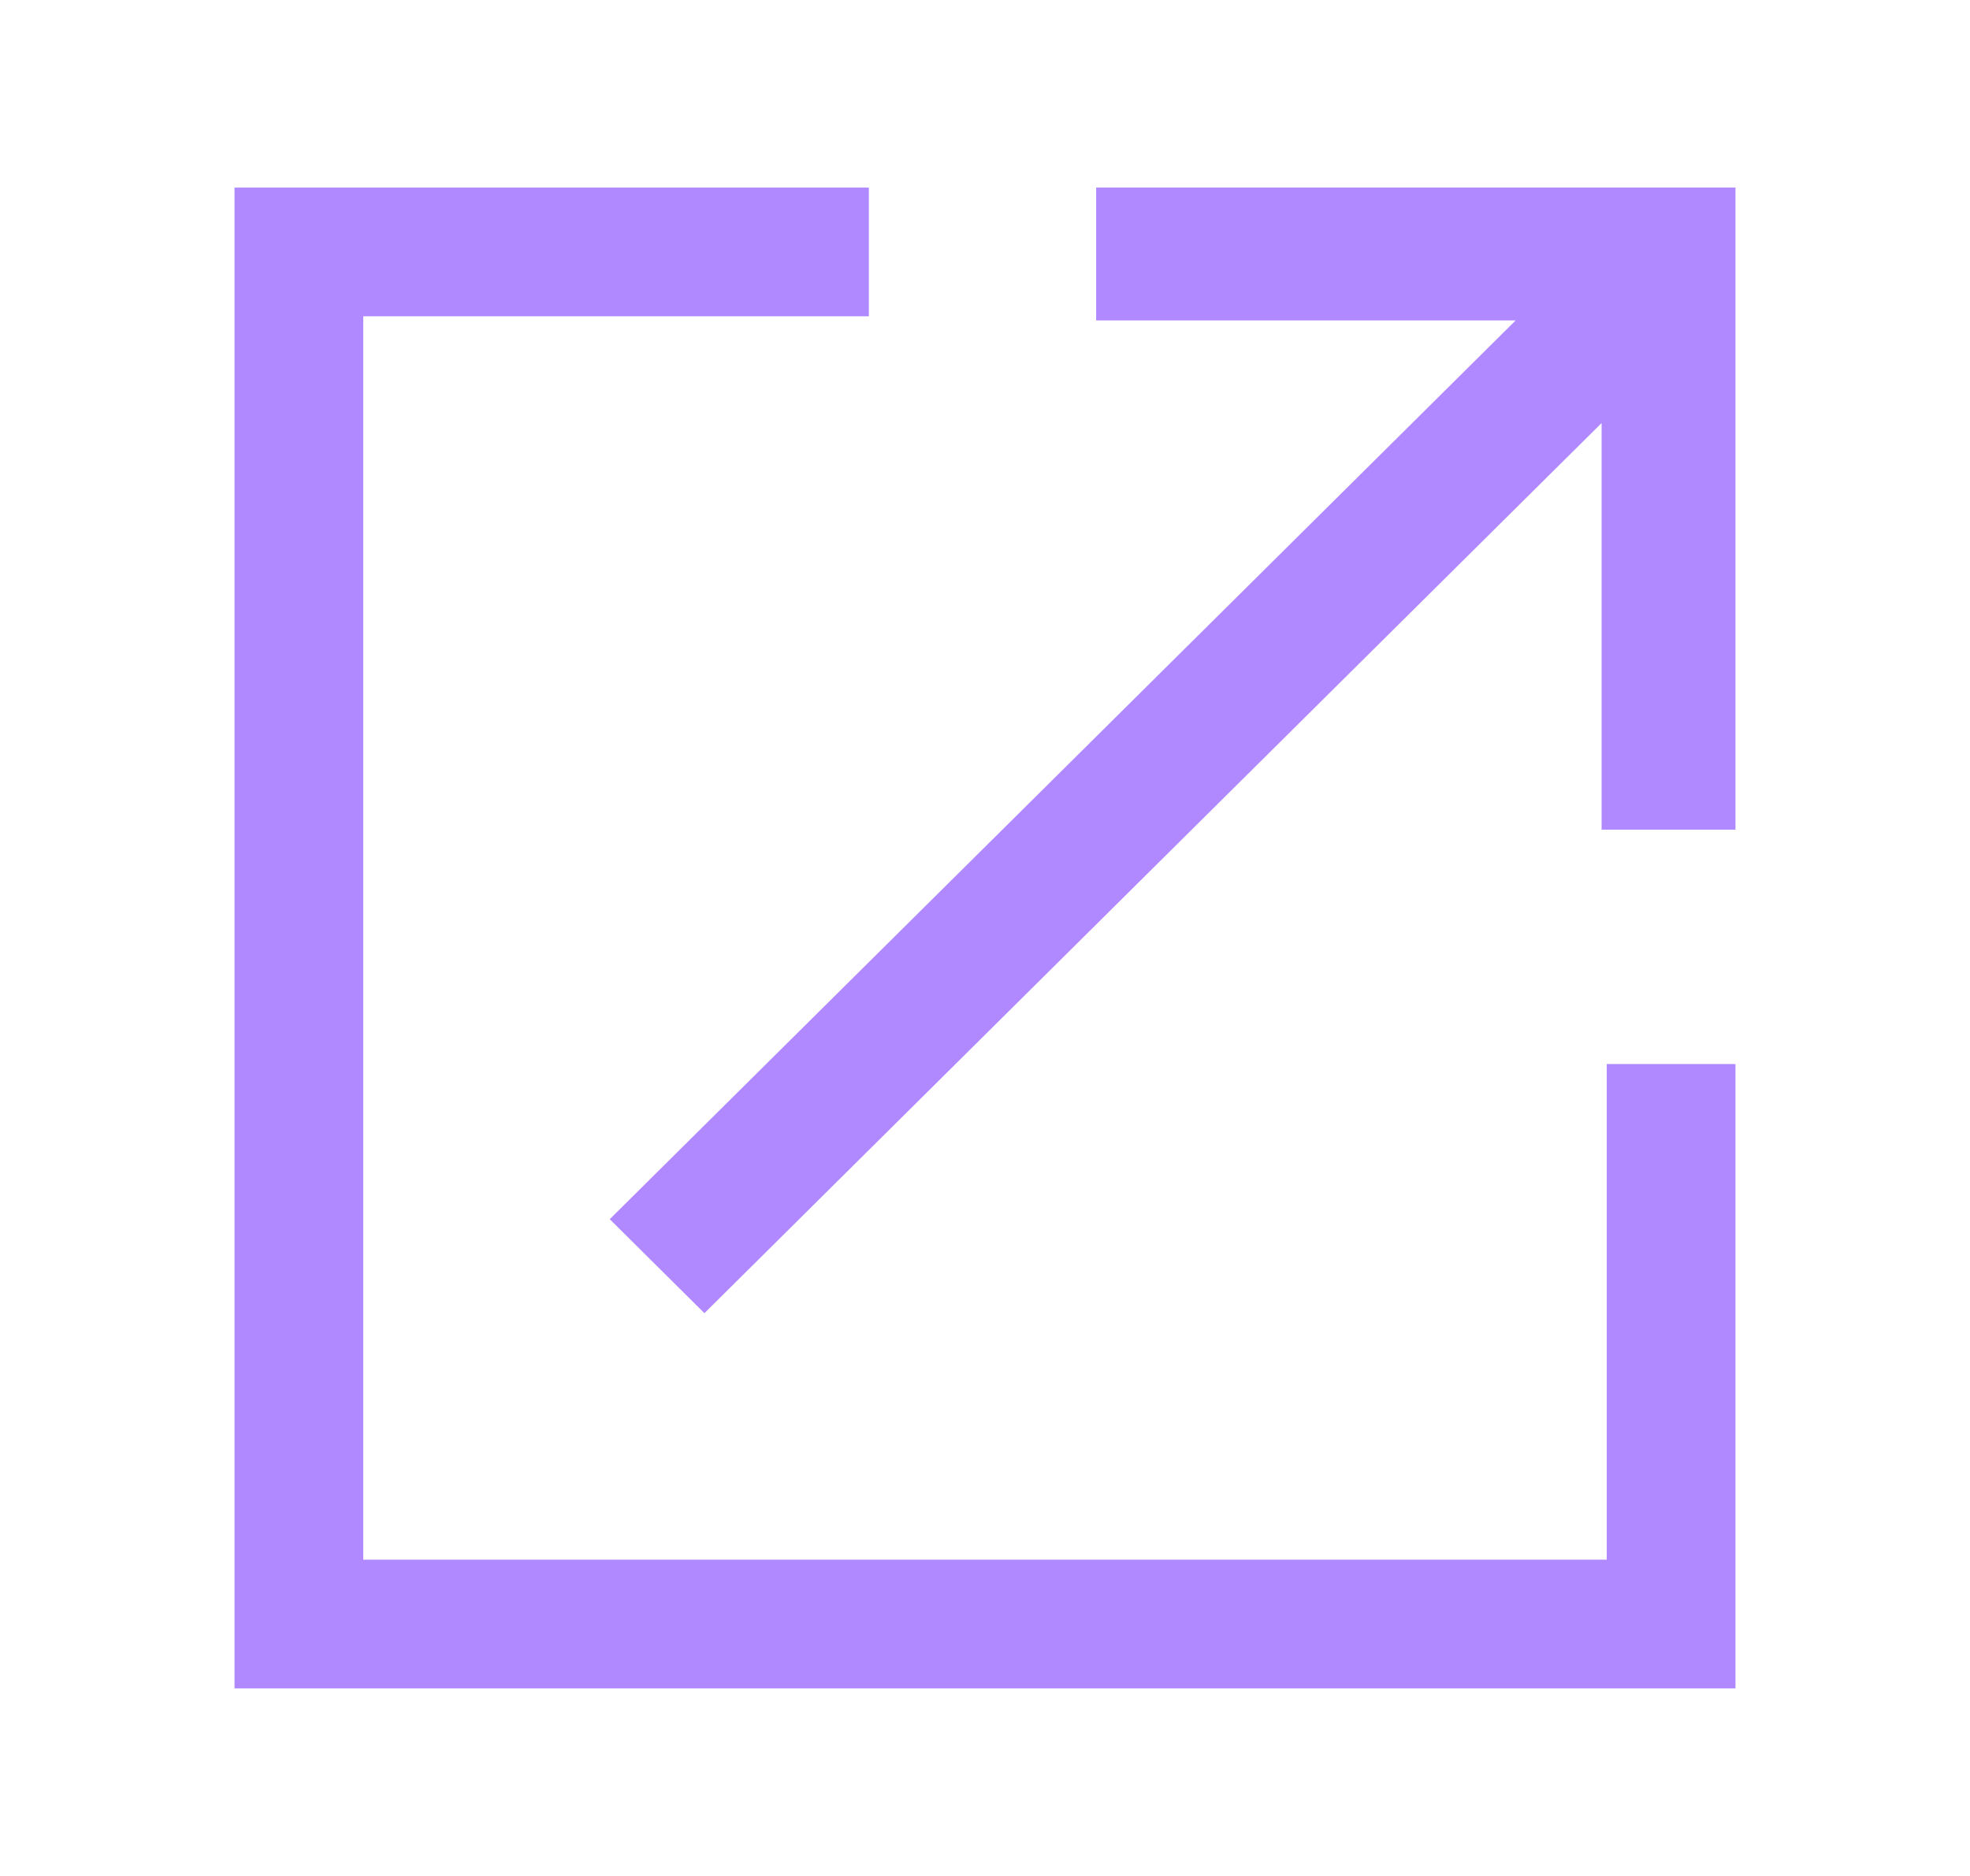
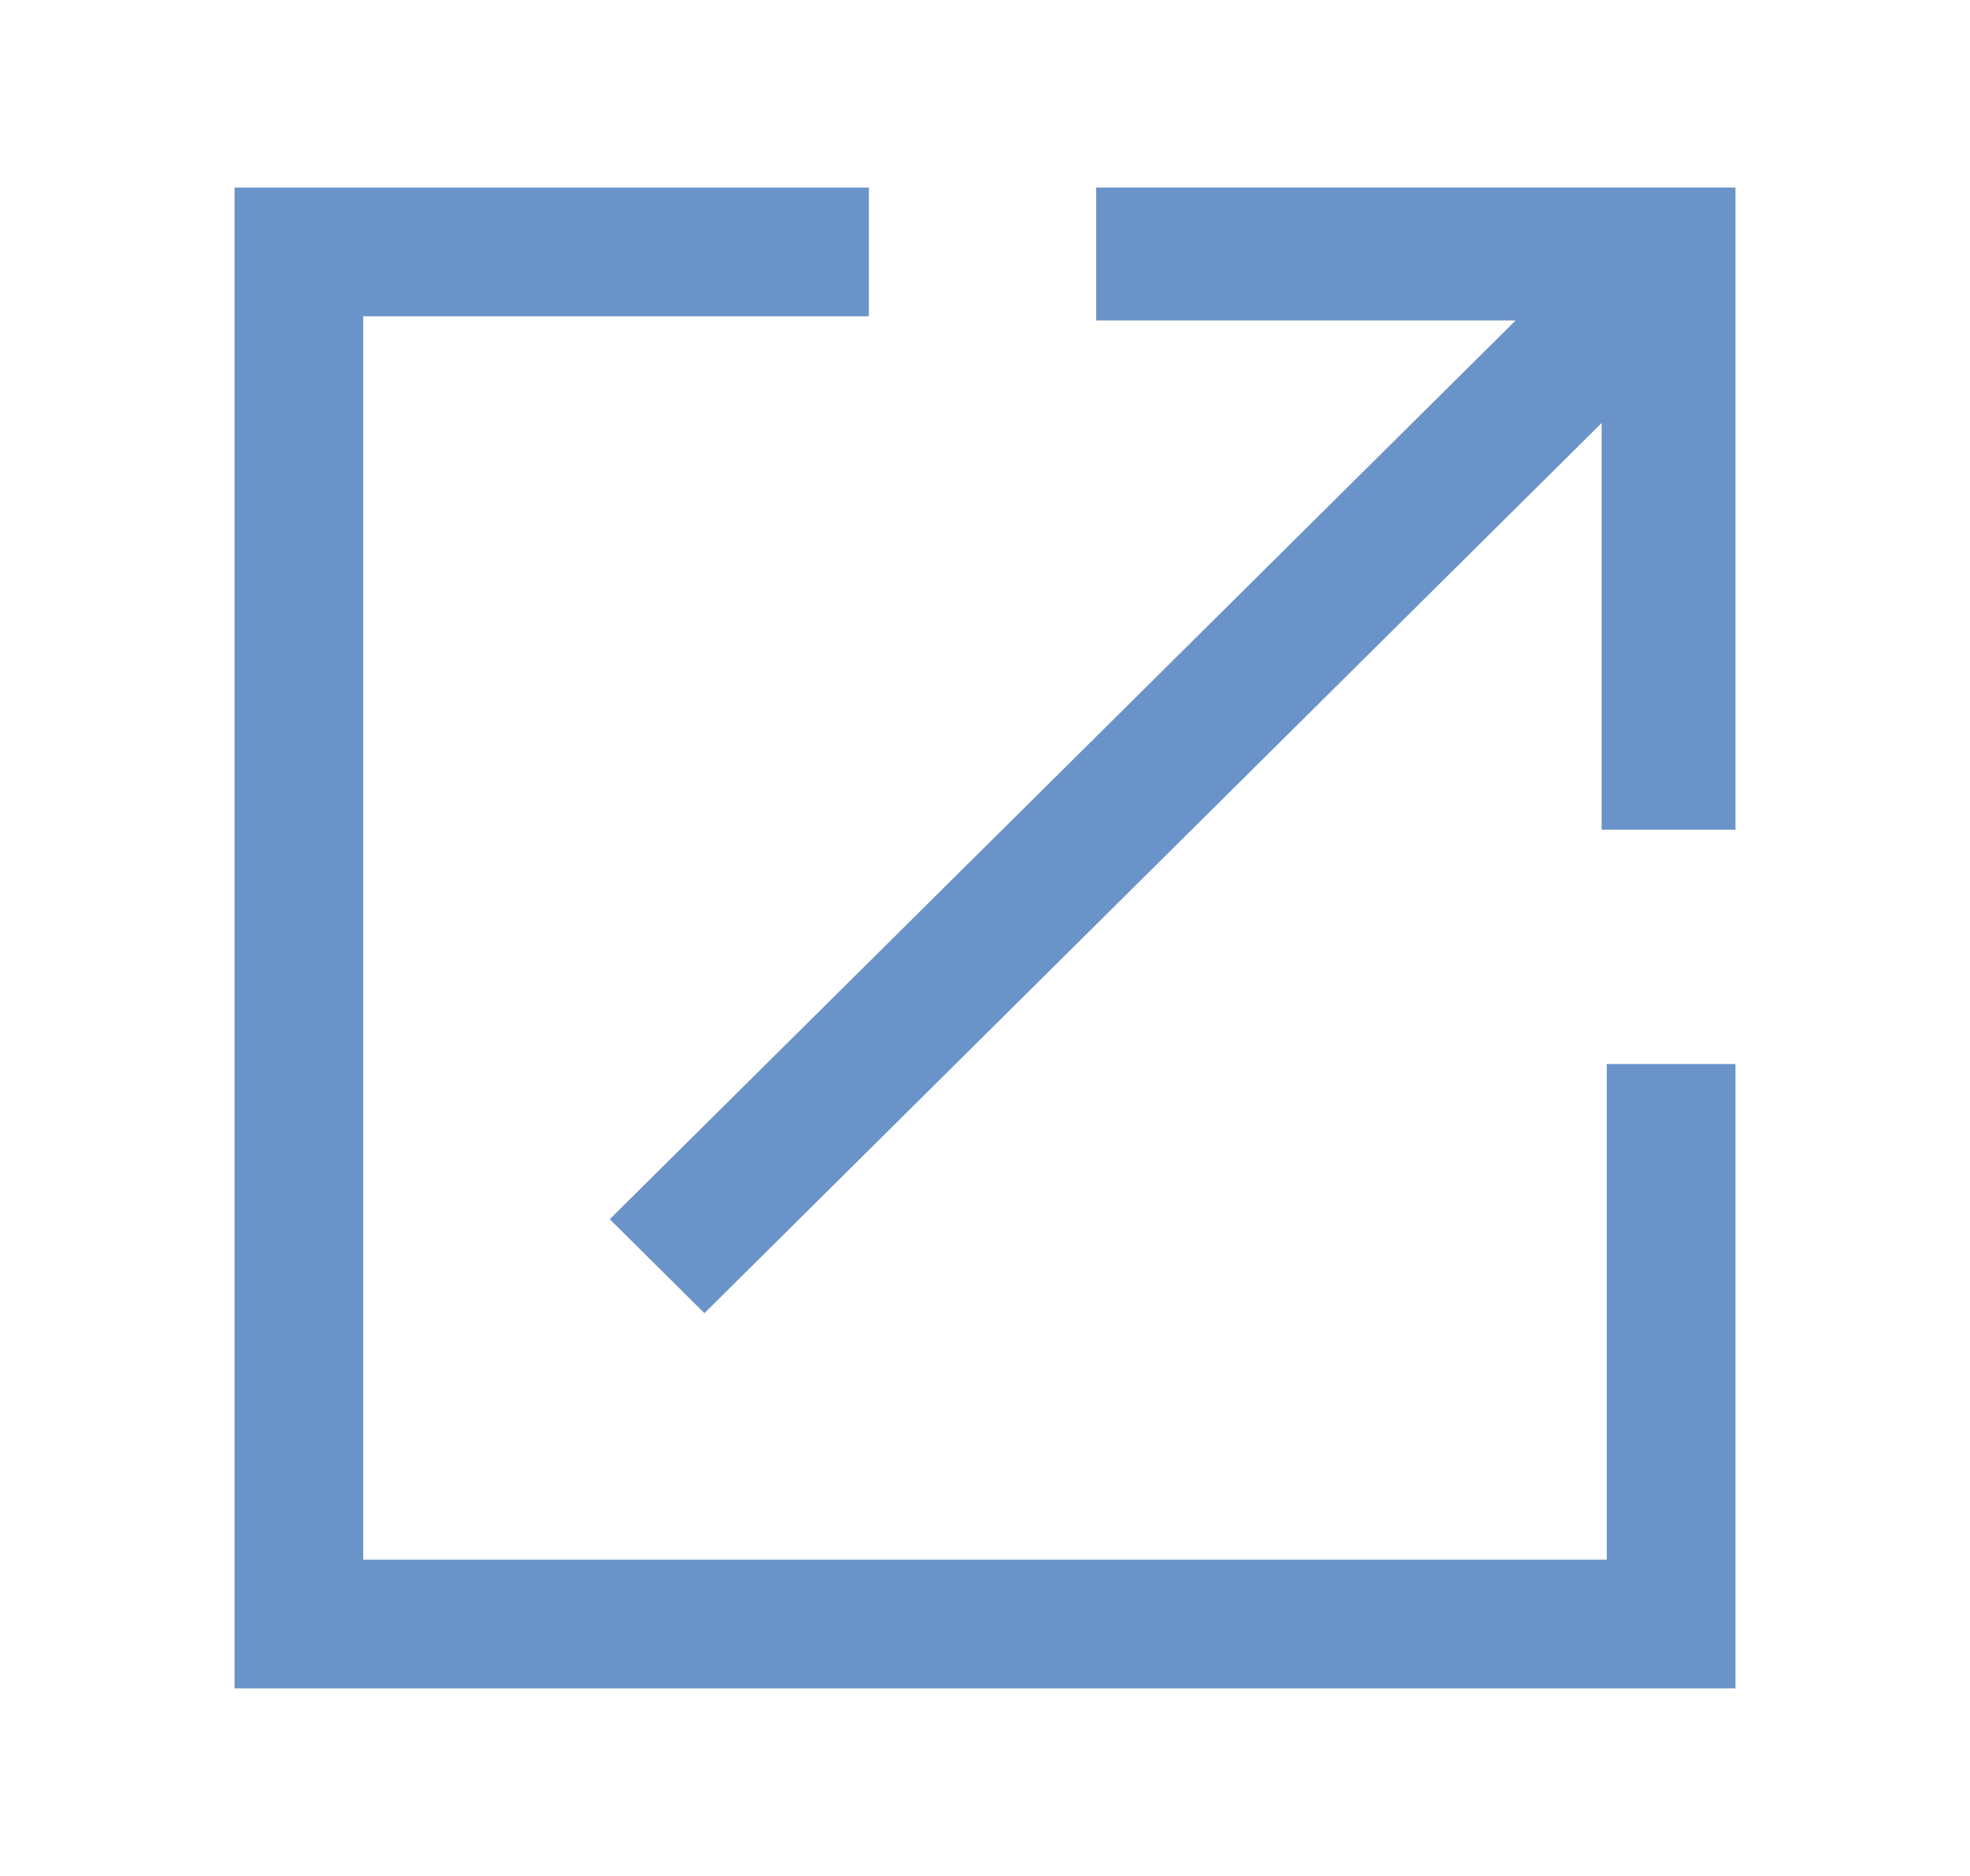
<svg xmlns="http://www.w3.org/2000/svg" width="21" height="20" viewBox="0 0 21 20" fill="none">
-   <path d="M11.685 2V3.416H16.157L6.5 12.998L7.509 14L17.073 4.51V8.845H18.5V2H11.685Z" fill="#B088FF" />
-   <path d="M17.128 11.344V16.628H3.872V3.372H9.262V2H2.5V18H18.5V11.344H17.128Z" fill="#B088FF" />
+   <path d="M11.685 2V3.416H16.157L6.5 12.998L7.509 14L17.073 4.51V8.845H18.5V2H11.685Z" fill="#6a93c9" />
+   <path d="M17.128 11.344V16.628H3.872V3.372H9.262V2H2.5V18H18.5V11.344H17.128Z" fill="#6a93c9" />
</svg>
